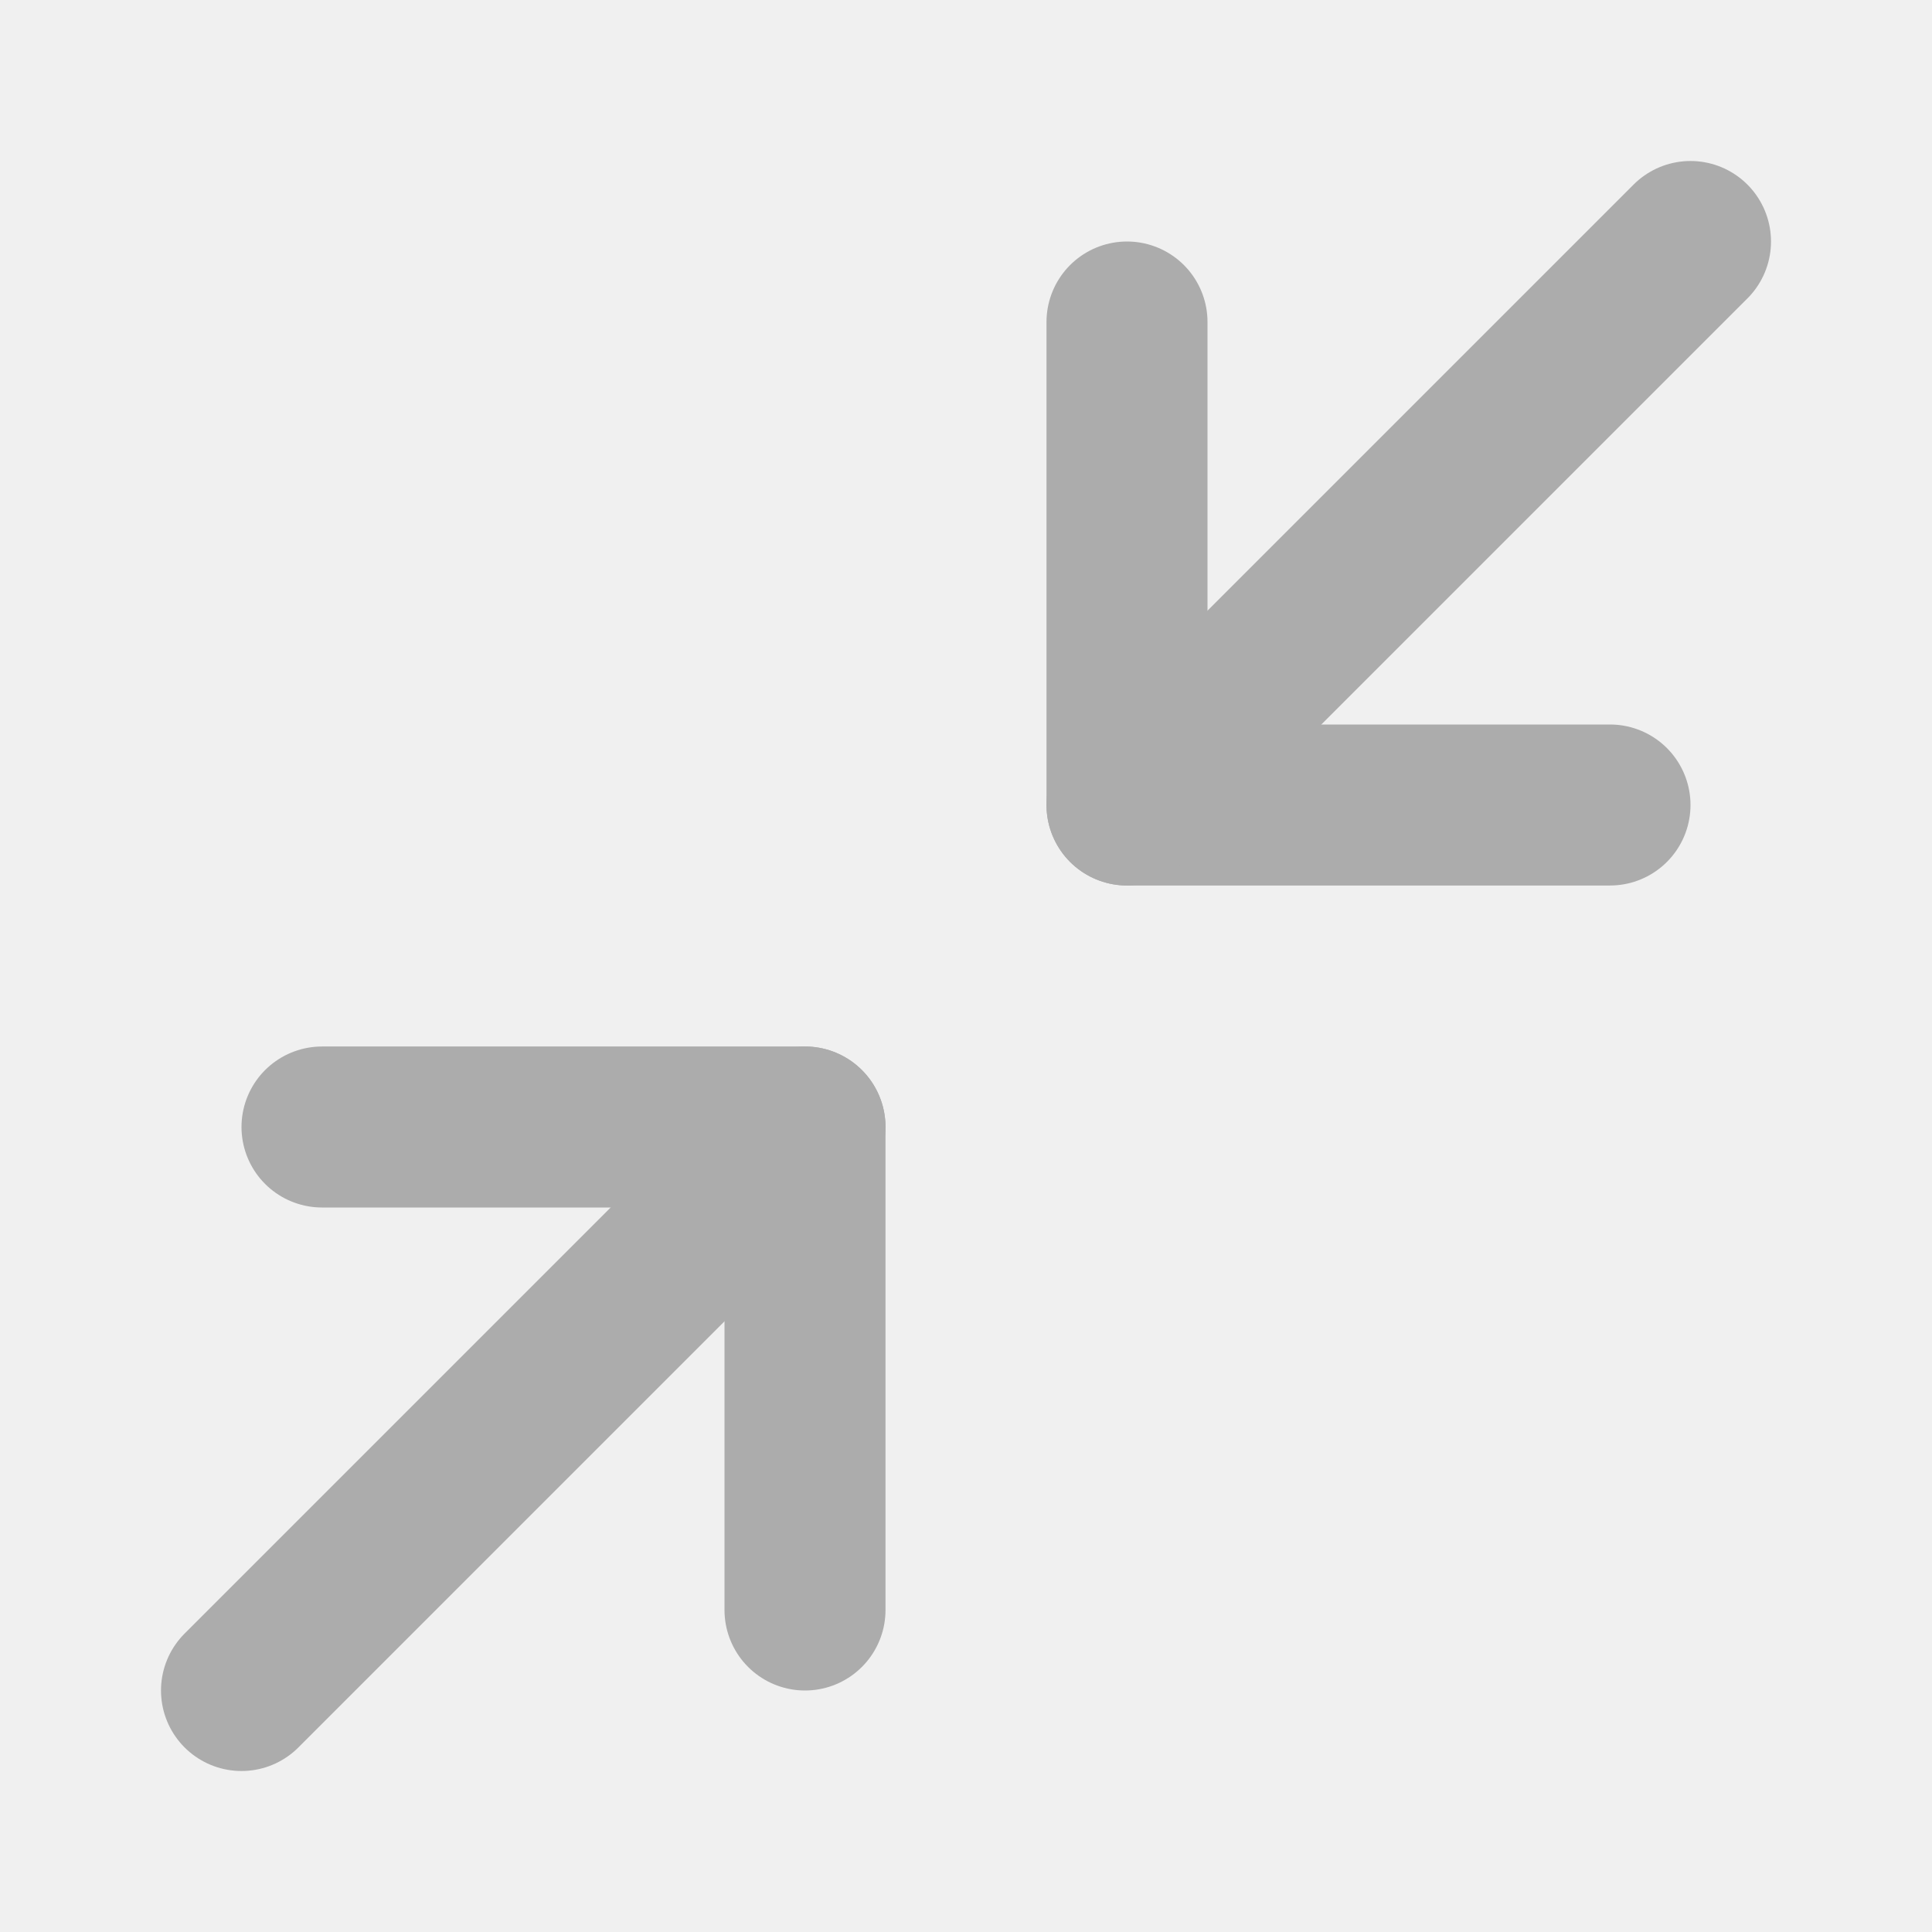
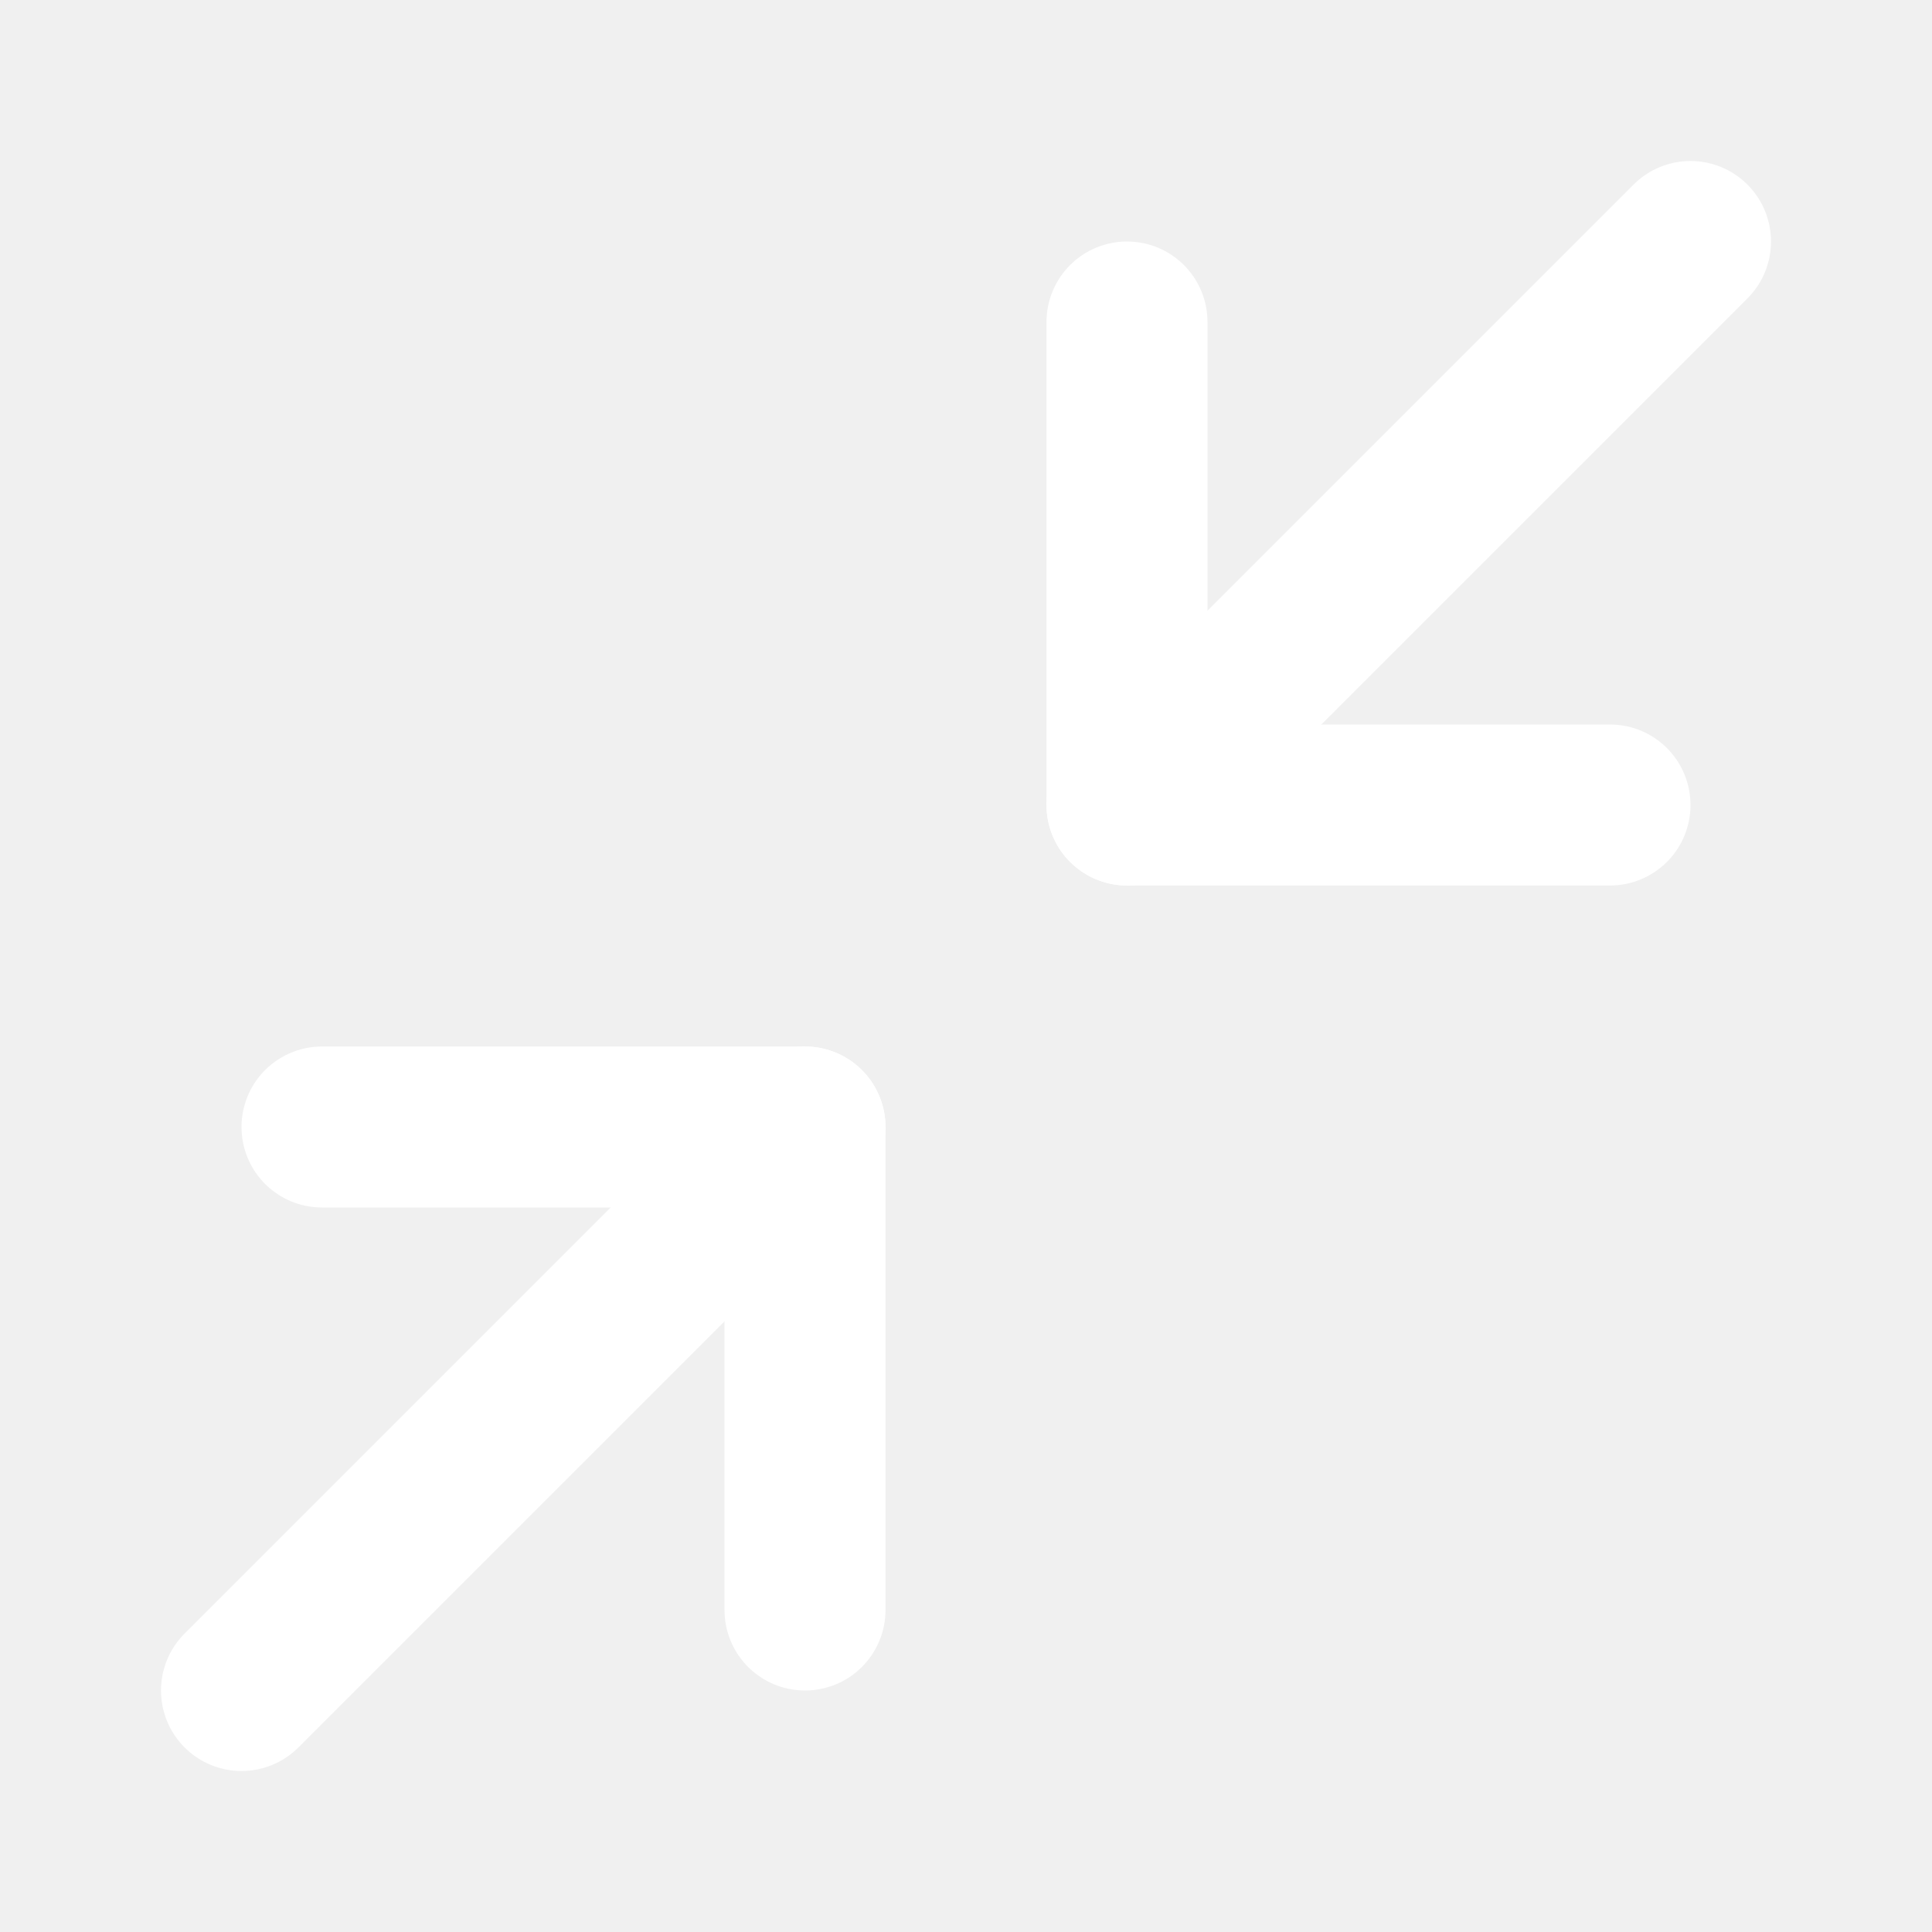
- <svg xmlns="http://www.w3.org/2000/svg" width="24" height="24" viewBox="0 0 24 24" fill="none" stroke="#acacac" stroke-width="2" stroke-linecap="round" stroke-linejoin="round" class="feather feather-minimize-2">
+ <svg xmlns="http://www.w3.org/2000/svg" width="24" height="24" viewBox="0 0 24 24" fill="none" stroke="#ffffff" stroke-width="2" stroke-linecap="round" stroke-linejoin="round" class="feather feather-minimize-2">
  <polyline points="4 14 10 14 10 20" />
  <polyline points="20 10 14 10 14 4" />
  <line x1="14" y1="10" x2="21" y2="3" />
  <line x1="3" y1="21" x2="10" y2="14" />
</svg>
